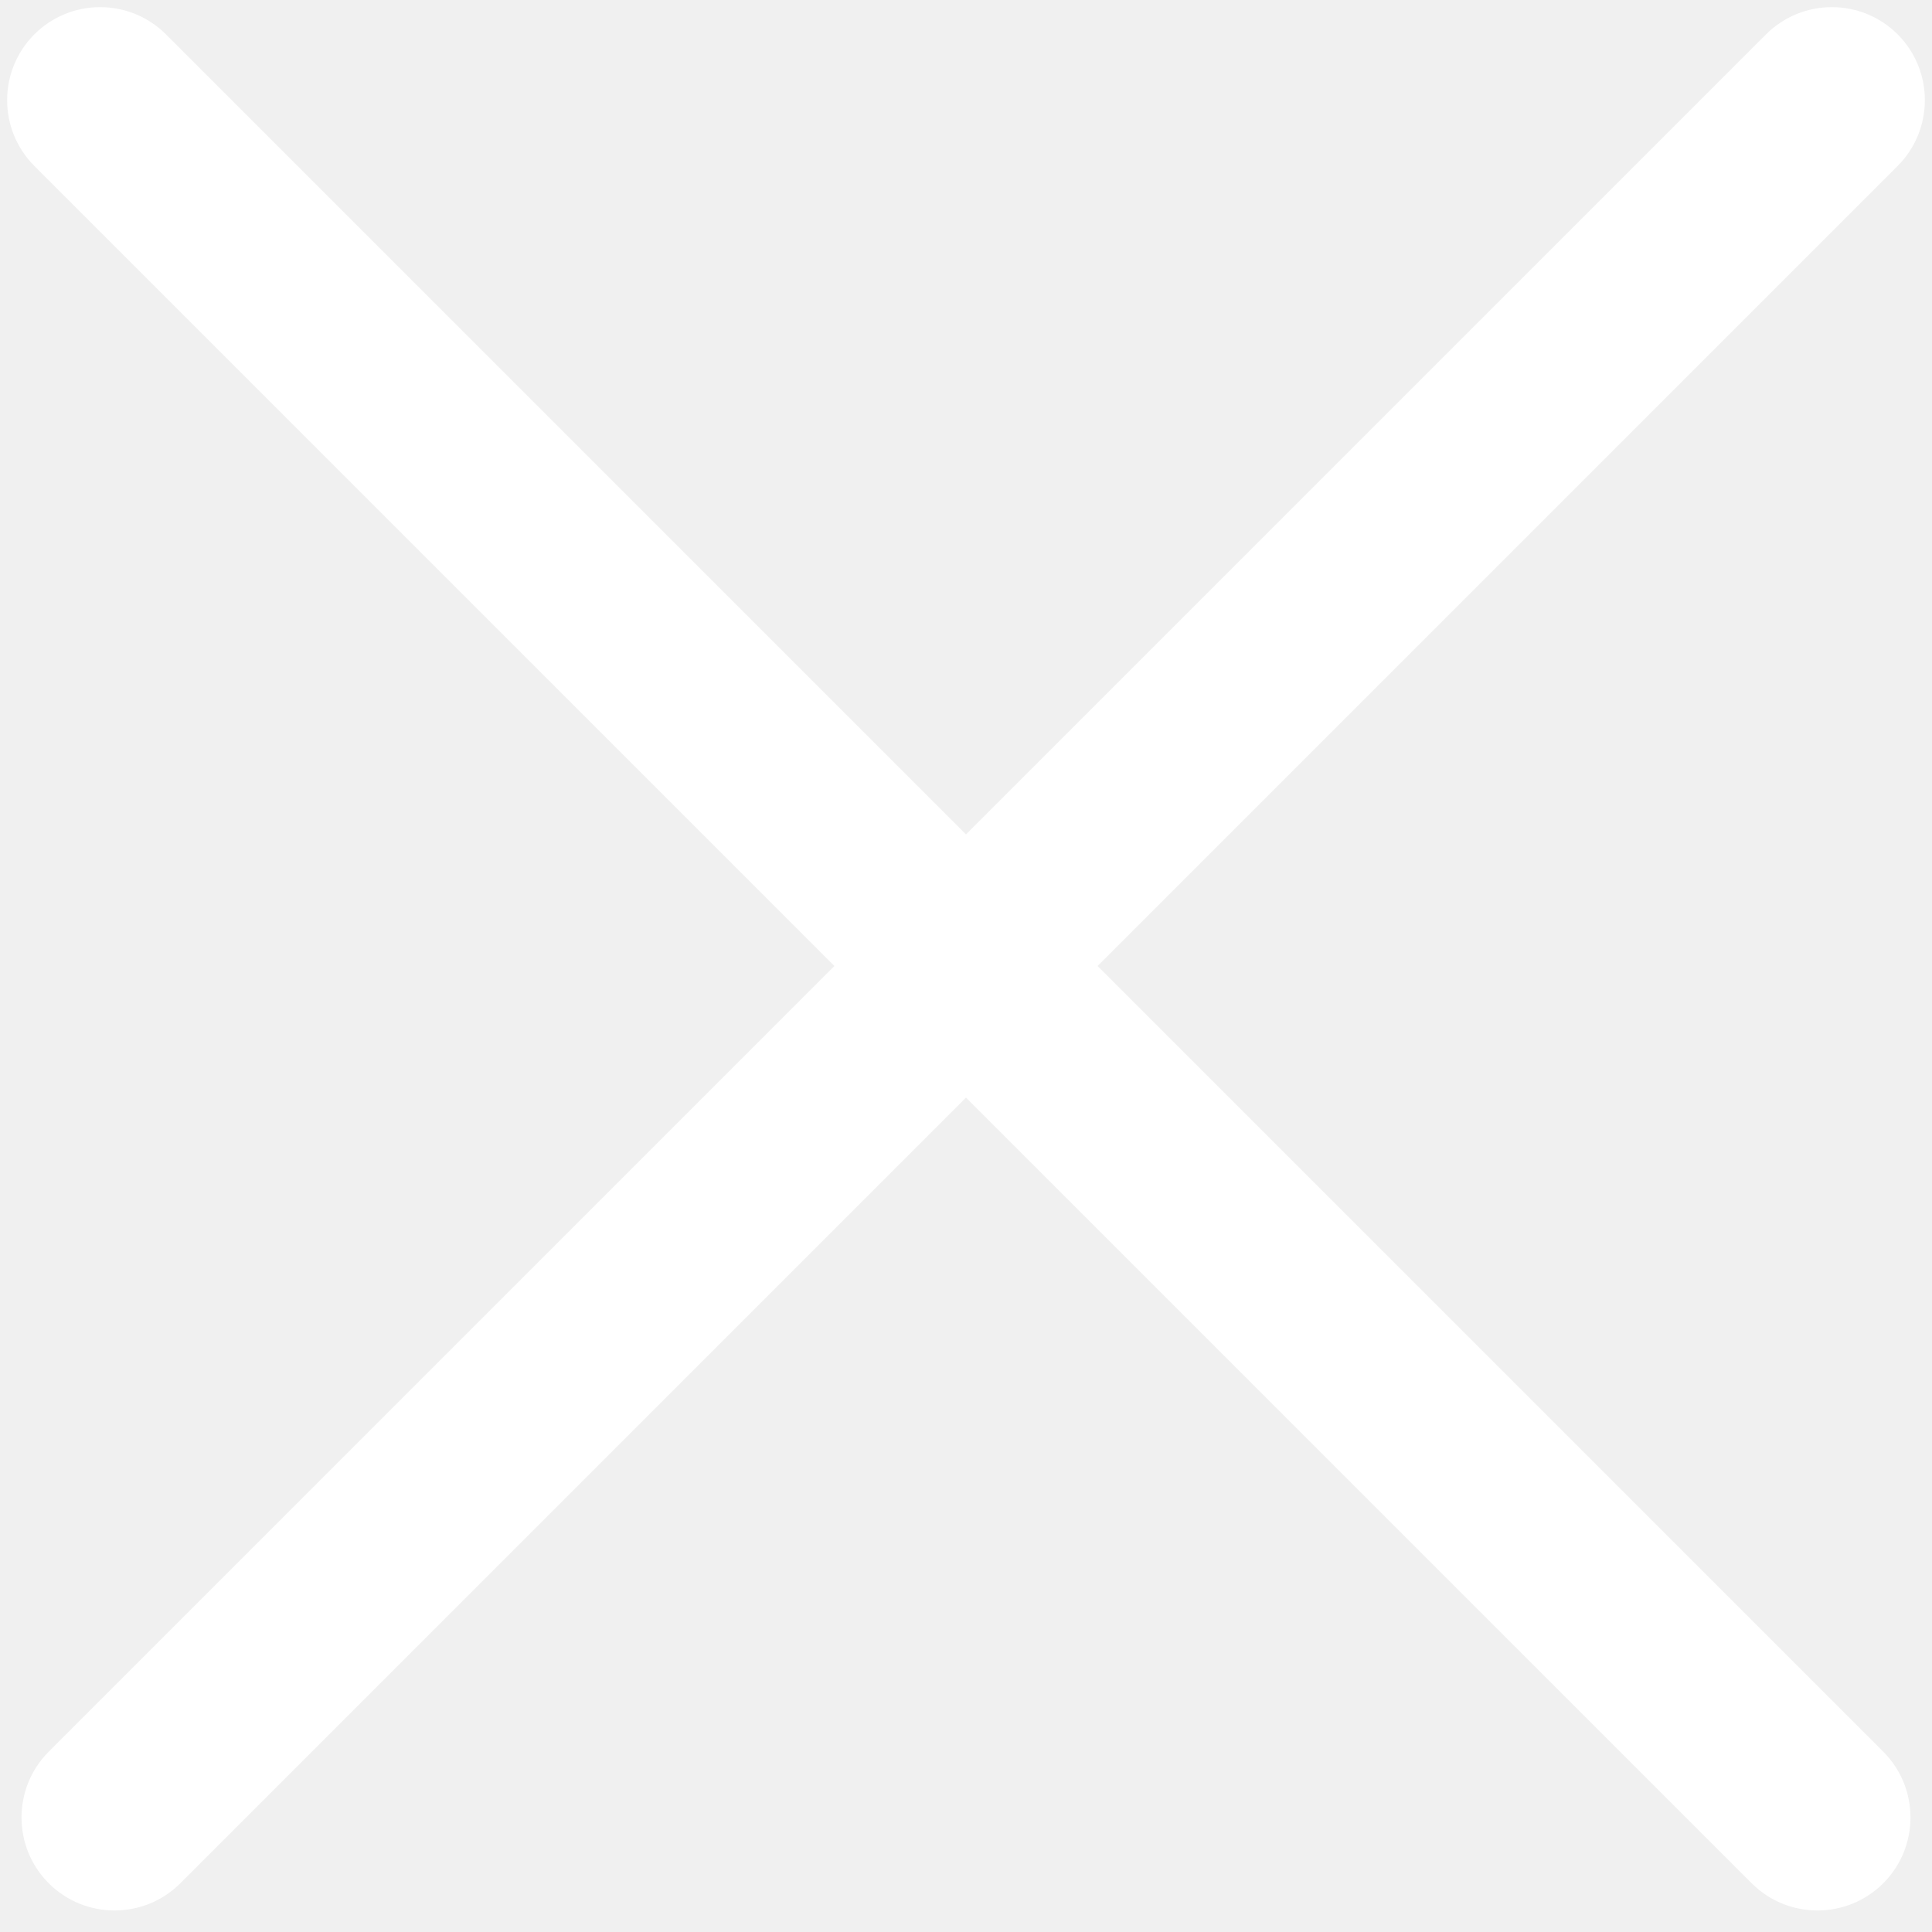
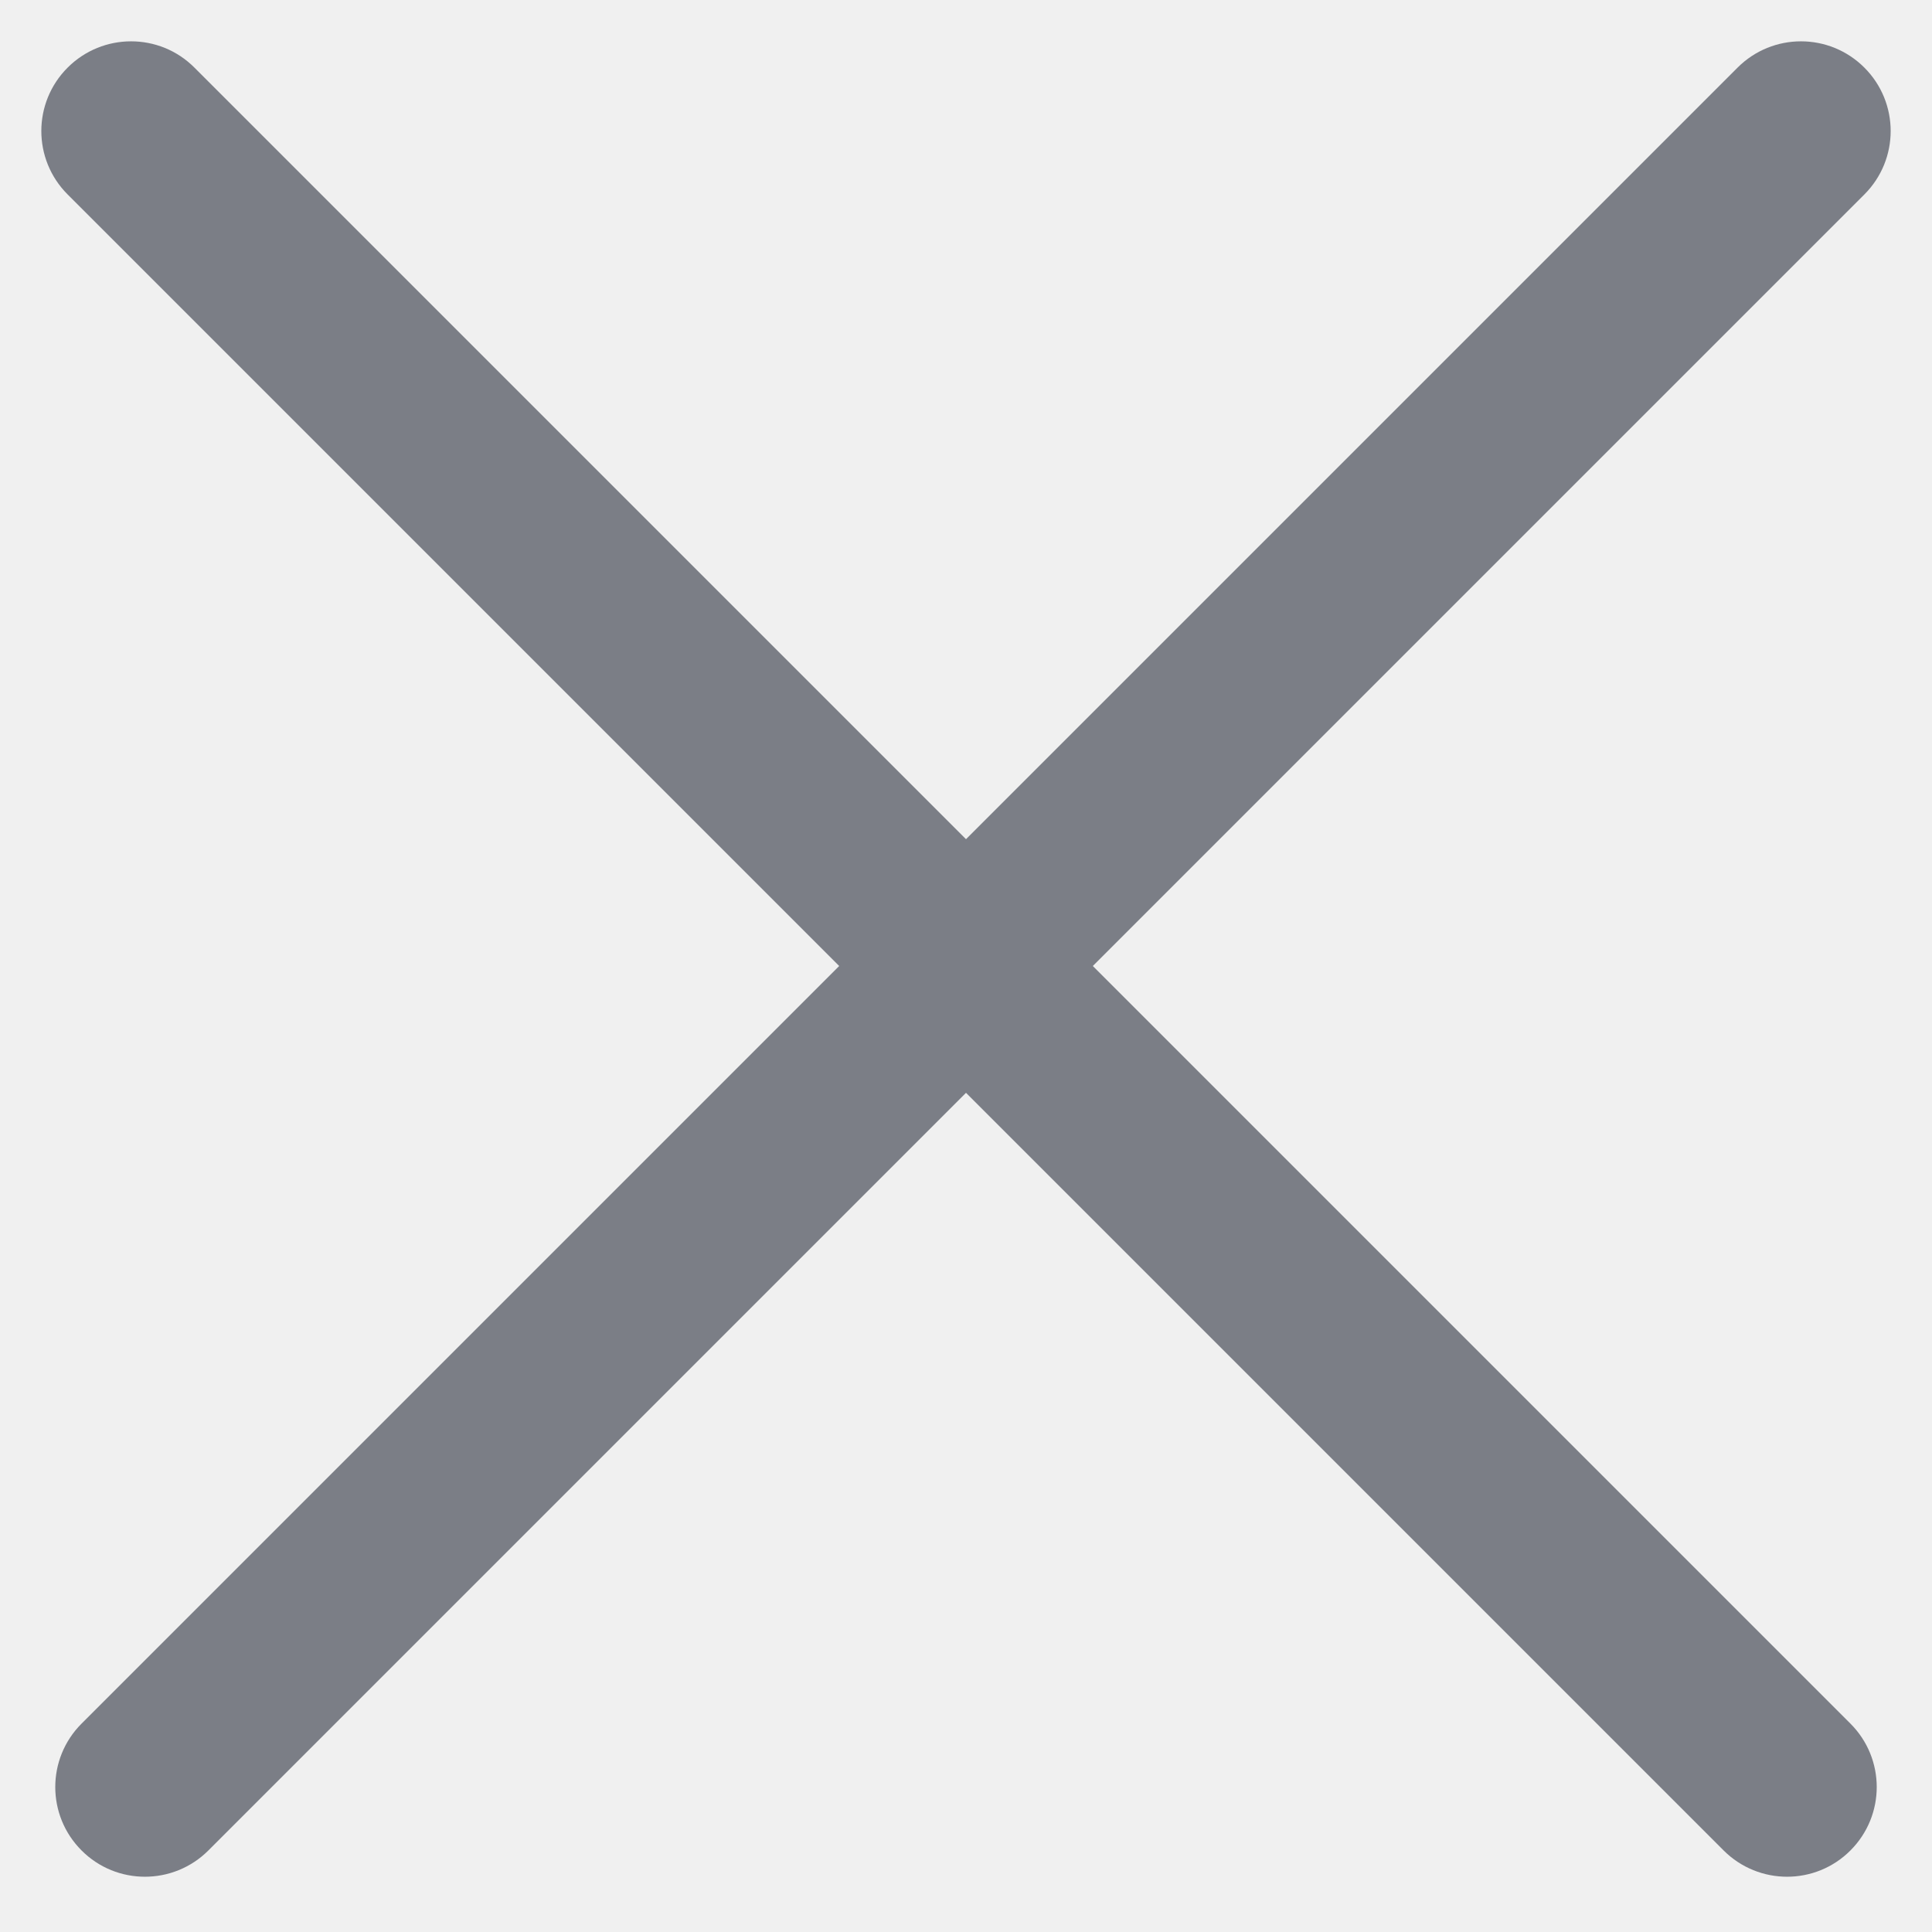
- <svg xmlns="http://www.w3.org/2000/svg" width="18" height="18" viewBox="0 0 18 18" fill="none">
-   <path d="M1.546 0.32C1.207 -0.018 0.659 -0.018 0.32 0.32C-0.018 0.659 -0.018 1.207 0.32 1.546L7.774 9L0.454 16.32C0.116 16.659 0.116 17.207 0.454 17.546C0.793 17.884 1.341 17.884 1.68 17.546L9 10.226L16.32 17.546C16.659 17.884 17.207 17.884 17.546 17.546C17.884 17.207 17.884 16.659 17.546 16.32L10.226 9L17.68 1.546C18.018 1.207 18.018 0.659 17.68 0.32C17.341 -0.018 16.793 -0.018 16.454 0.32L9 7.774L1.546 0.32Z" fill="white" />
+ <svg xmlns="http://www.w3.org/2000/svg" width="14" height="14" viewBox="0 0 14 14" fill="none">
+   <path d="M1.409 0.49C1.156 0.236 0.744 0.236 0.49 0.49C0.236 0.744 0.236 1.155 0.49 1.409L6.081 7L0.591 12.49C0.337 12.744 0.337 13.155 0.591 13.409C0.844 13.663 1.256 13.663 1.51 13.409L7 7.919L12.49 13.409C12.744 13.663 13.156 13.663 13.409 13.409C13.663 13.155 13.663 12.744 13.409 12.49L7.919 7L13.51 1.409C13.764 1.155 13.764 0.744 13.51 0.49C13.256 0.236 12.845 0.236 12.591 0.49L7 6.081L1.409 0.49Z" fill="#7B7E86" />
</svg>
